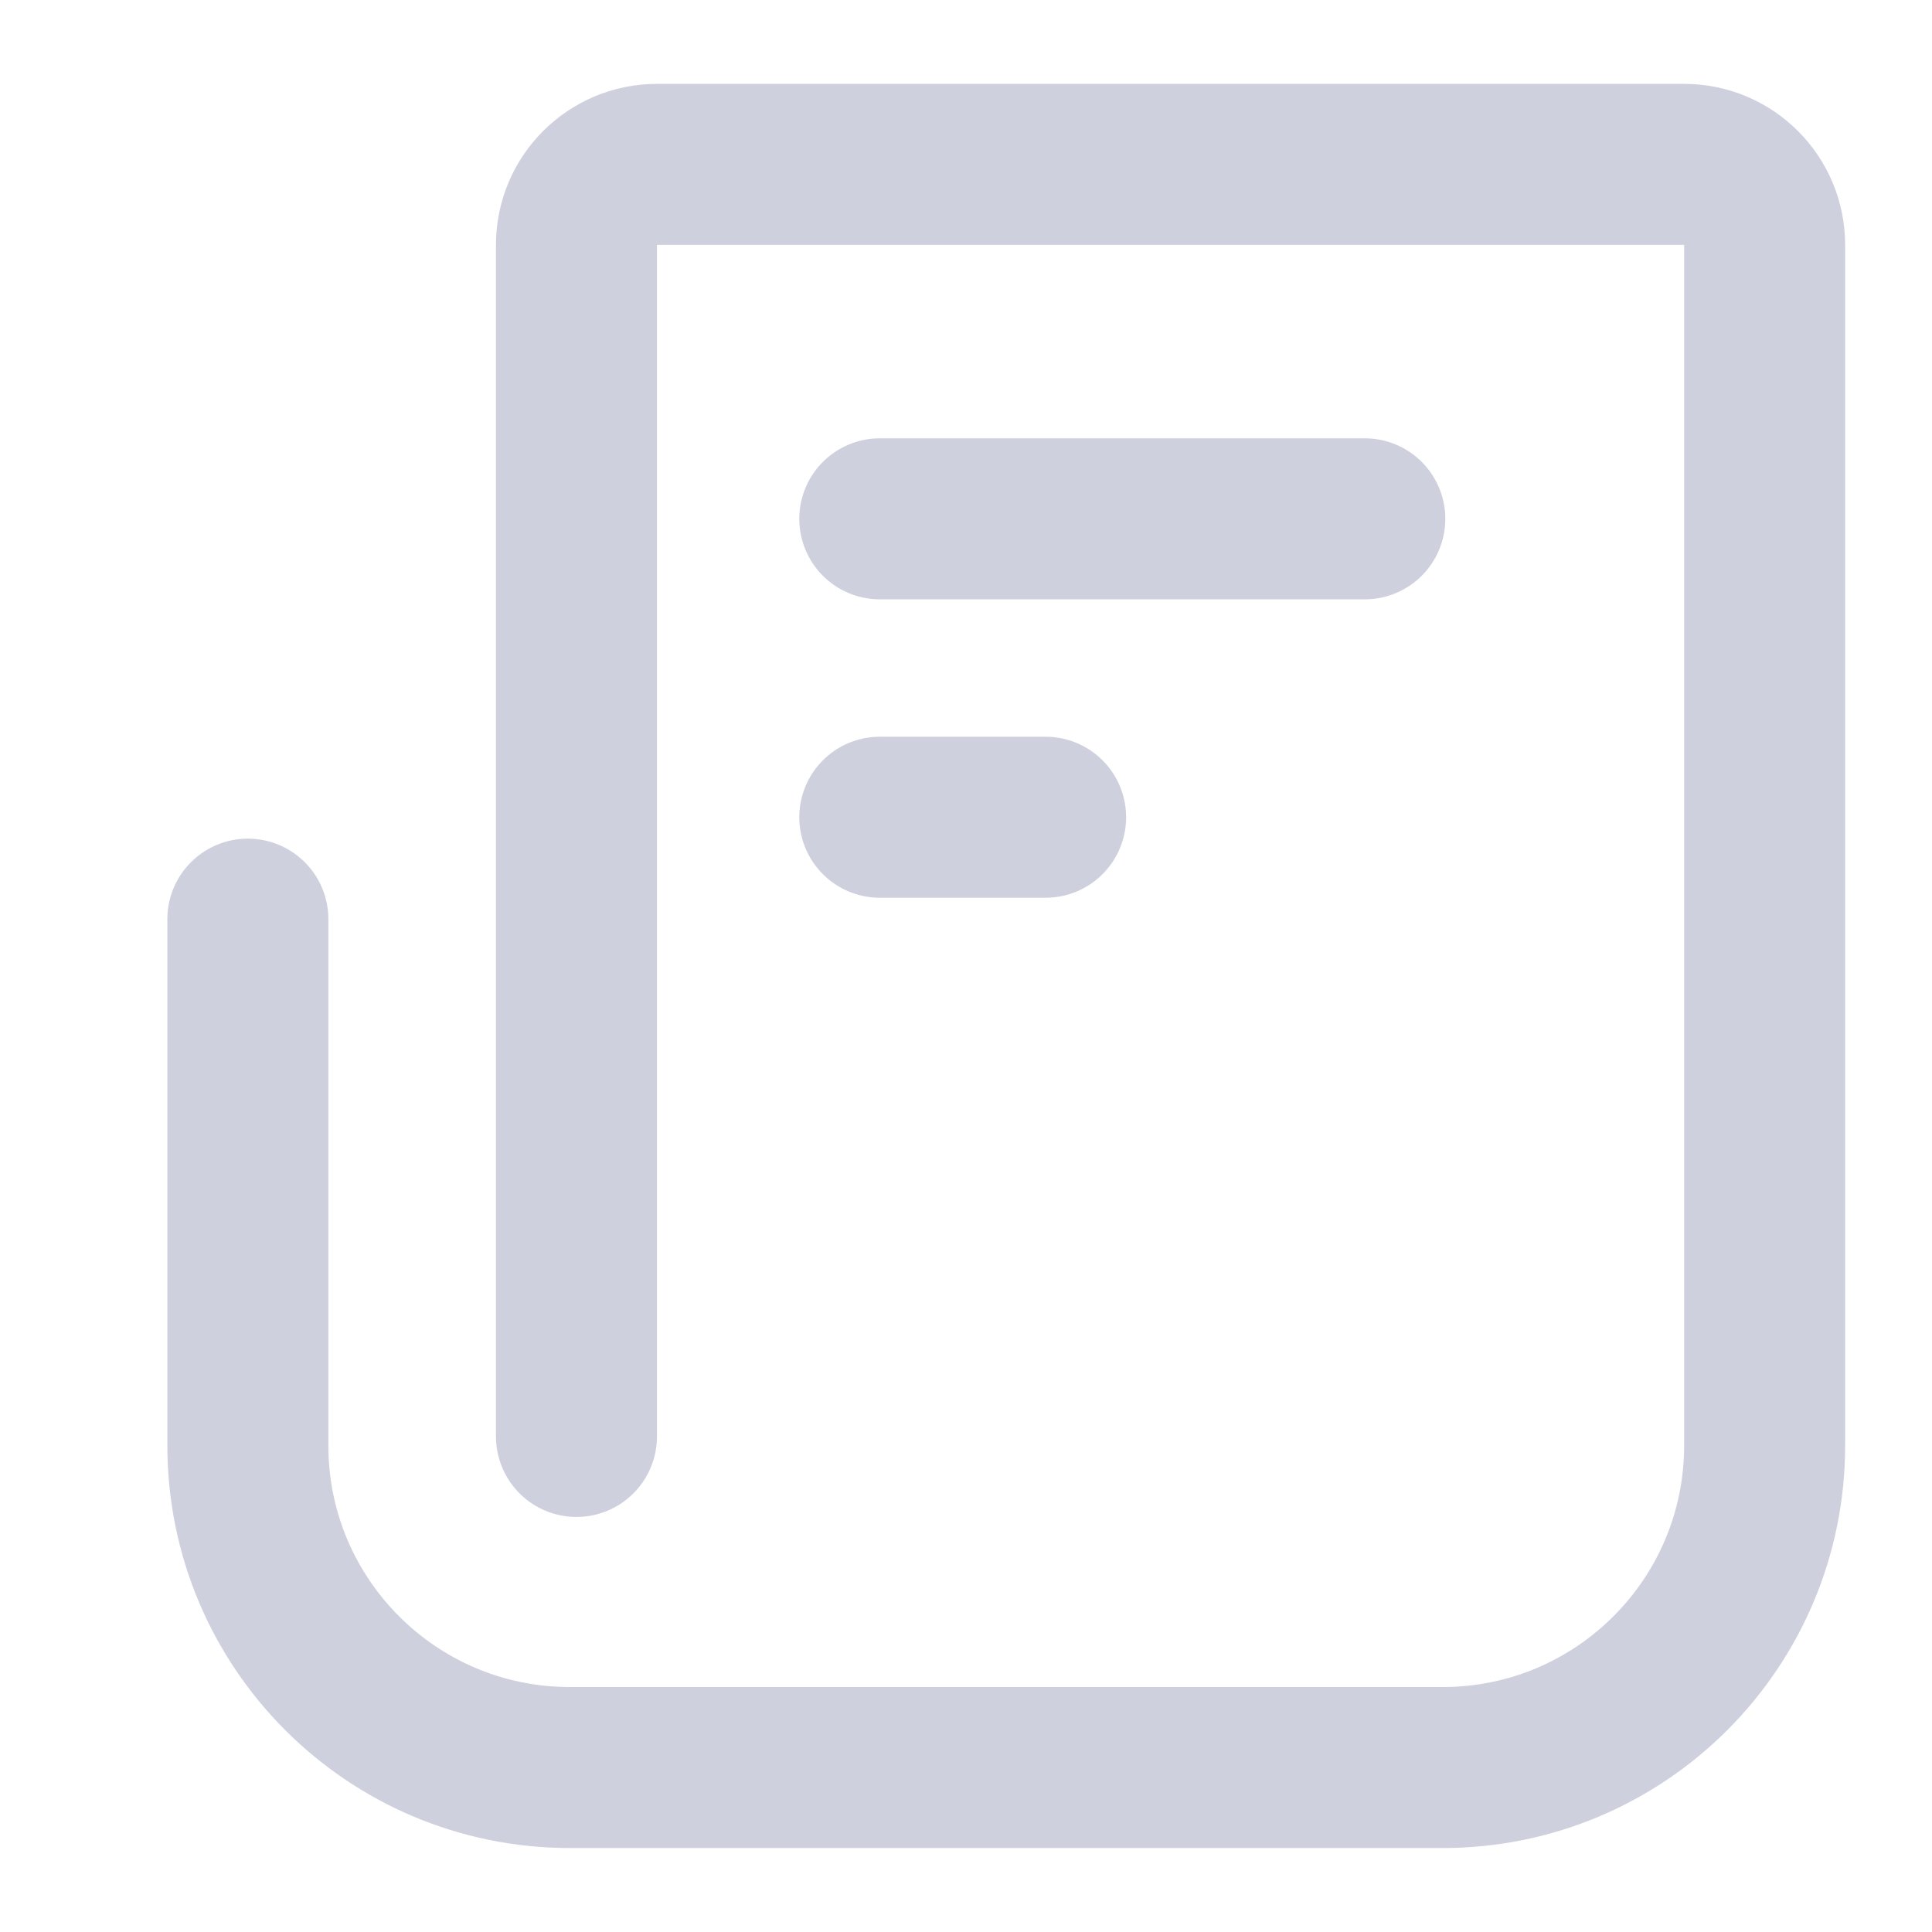
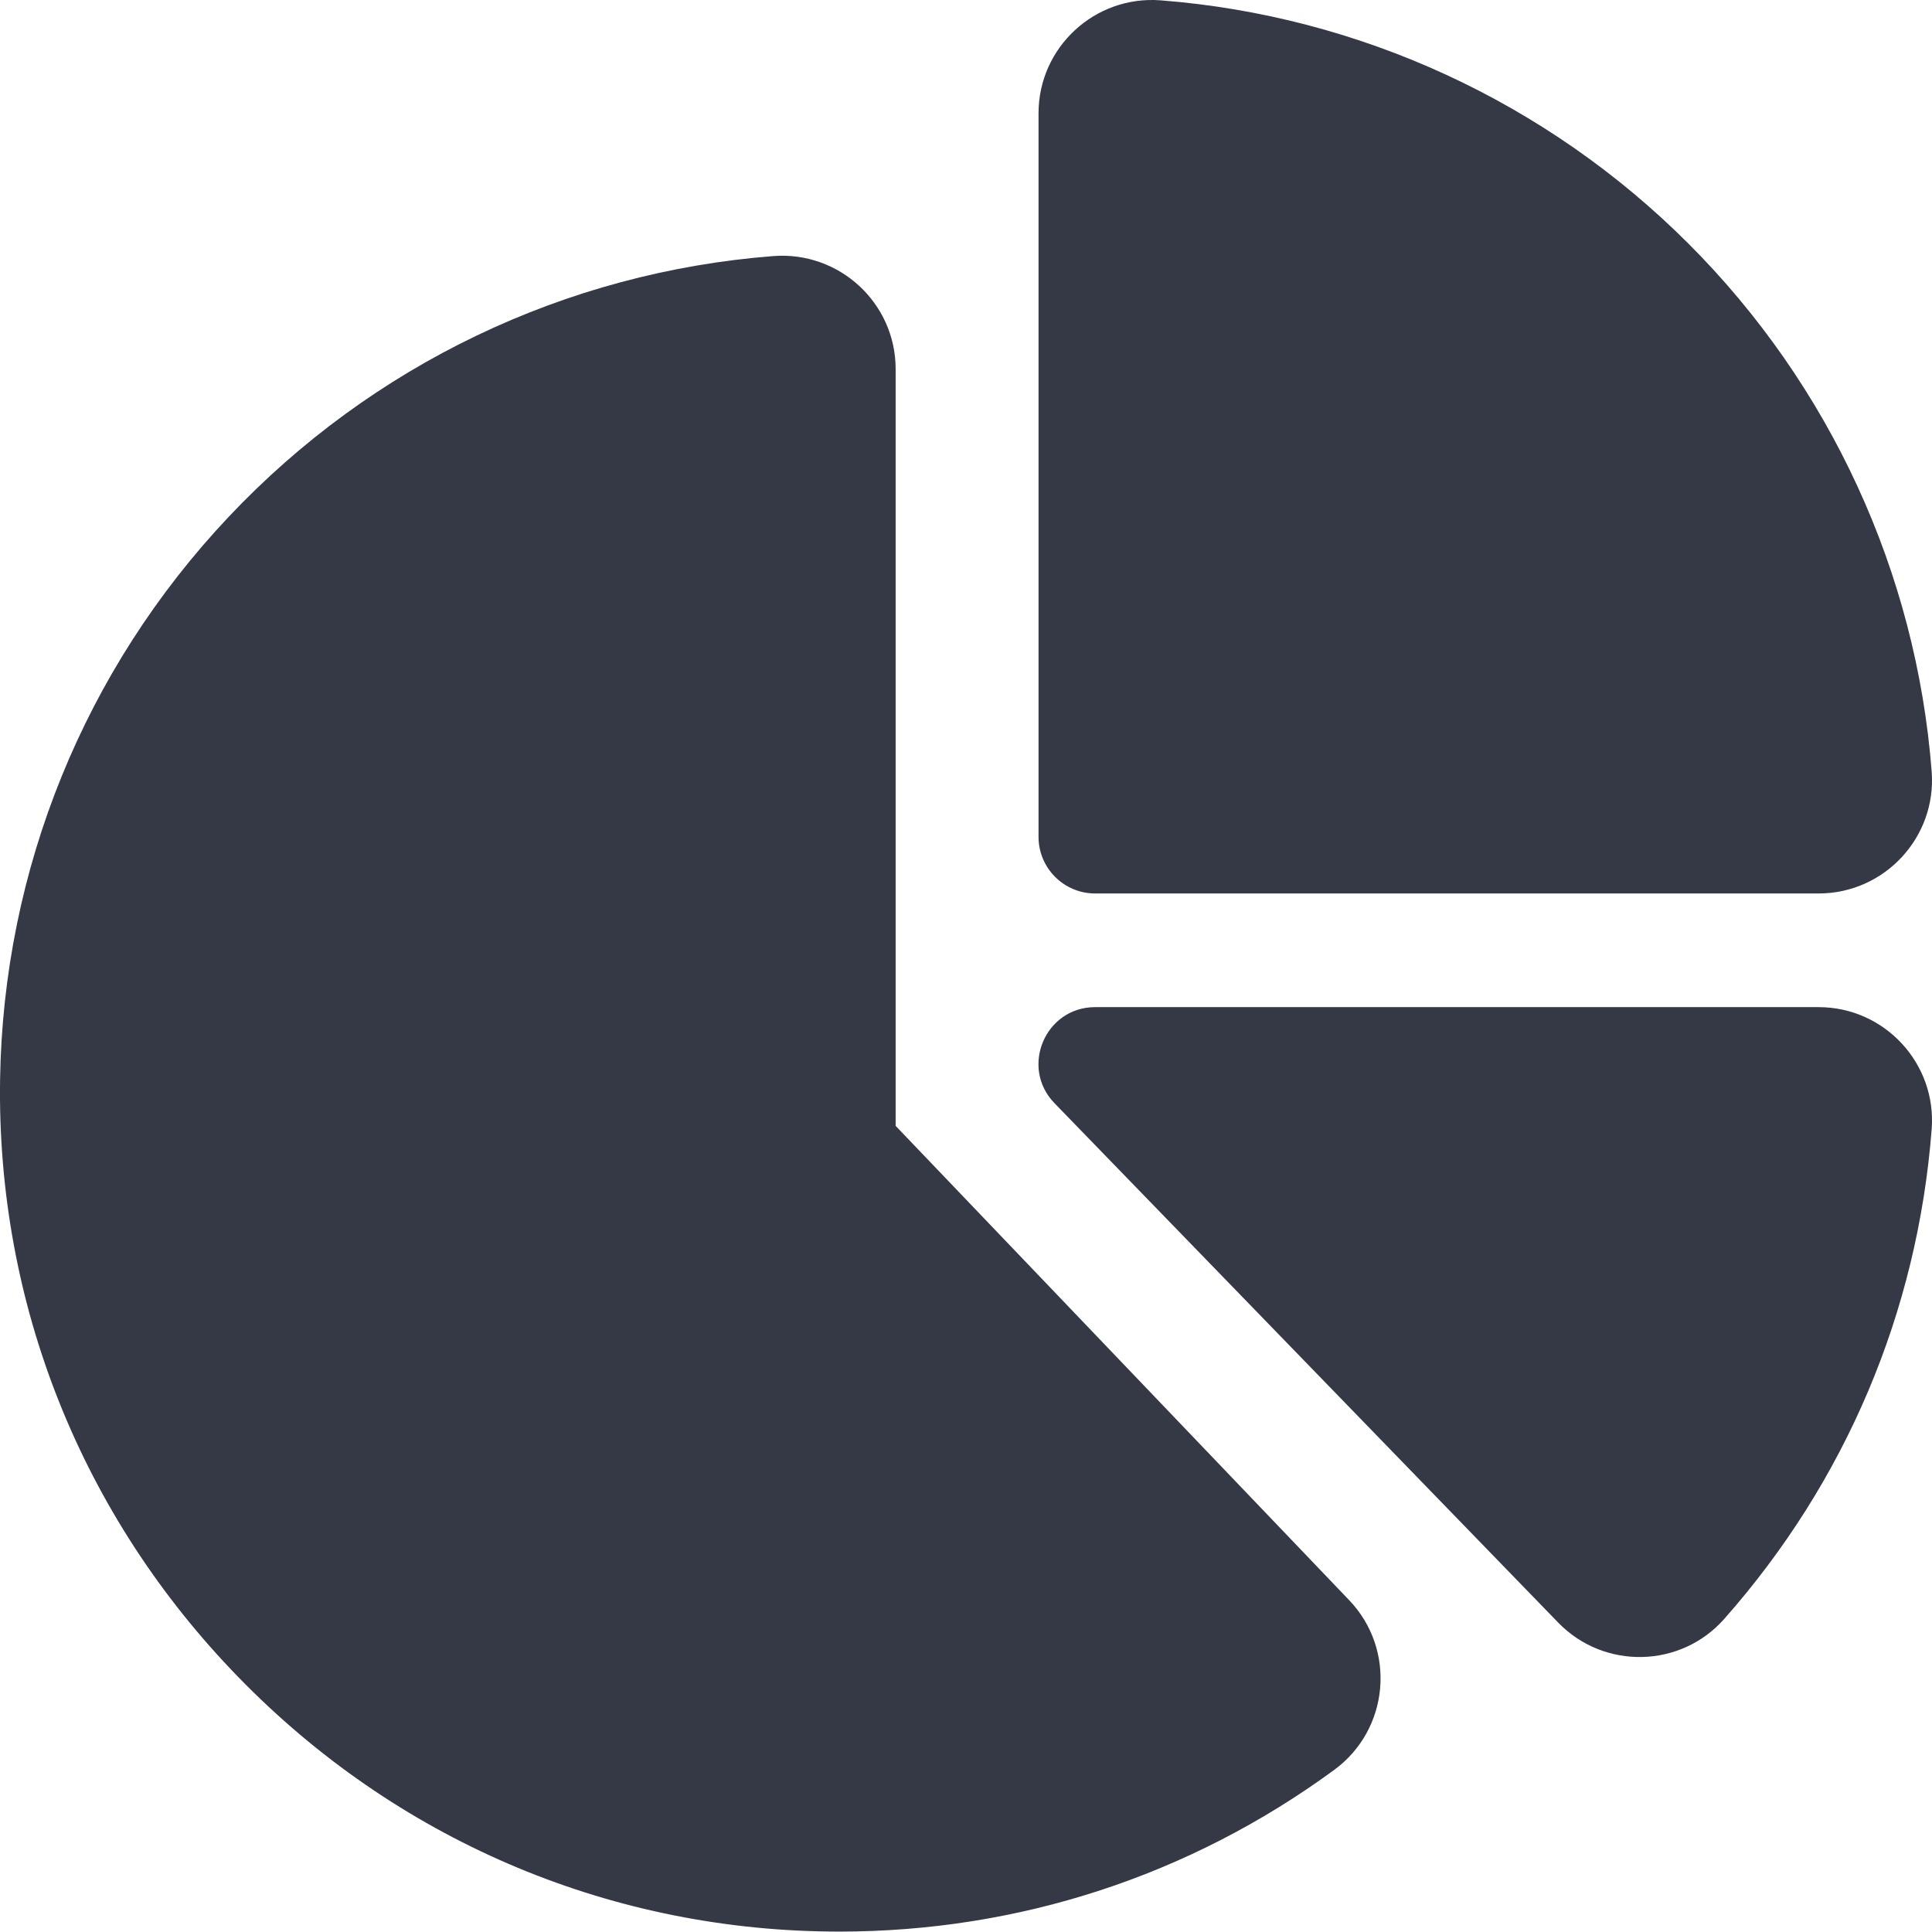
<svg xmlns="http://www.w3.org/2000/svg" width="24" height="24" viewBox="0 0 24 24" fill="none">
-   <path d="M3.079 11.418V17.957C3.079 20.167 4.87 21.957 7.079 21.957H17.921C20.13 21.957 21.921 20.167 21.921 17.957V3.042C21.921 2.49 21.473 2.042 20.921 2.042H8.161C7.609 2.042 7.161 2.49 7.161 3.042V17.844" stroke="#CED0DE" stroke-width="2" stroke-linecap="round" stroke-linejoin="round" />
-   <path d="M10.929 6.445H16.954" stroke="#CED0DE" stroke-width="2" stroke-linecap="round" stroke-linejoin="round" />
-   <path d="M10.929 10.152H12.989" stroke="#CED0DE" stroke-width="2" stroke-linecap="round" stroke-linejoin="round" />
+   <path d="M13.604 11.099H22.592C23.41 11.099 24.059 10.401 23.996 9.584C23.805 7.113 22.732 4.784 20.974 3.026C19.216 1.268 16.887 0.195 14.416 0.004C13.6 -0.058 12.901 0.588 12.901 1.407V10.396C12.901 10.784 13.216 11.099 13.604 11.099Z" fill="#353945" />
+   <path d="M22.592 12.511H13.604C12.983 12.511 12.668 13.259 13.099 13.704L19.356 20.156C19.927 20.745 20.878 20.723 21.419 20.111C22.93 18.401 23.82 16.297 23.996 14.027C24.059 13.211 23.411 12.511 22.592 12.511Z" fill="#353945" />
+   <path d="M11.126 13.986V4.584C11.126 3.765 10.426 3.118 9.607 3.181C7.026 3.381 4.623 4.531 2.84 6.421C1.05 8.318 0.042 10.799 0.001 13.407C-0.042 16.19 1.009 18.828 2.961 20.834C4.911 22.839 7.515 23.961 10.295 23.994C10.338 23.995 10.381 23.995 10.424 23.995C12.654 23.995 14.778 23.302 16.573 21.987C17.259 21.485 17.348 20.493 16.76 19.878L11.126 13.986Z" fill="#353945" />
</svg>
